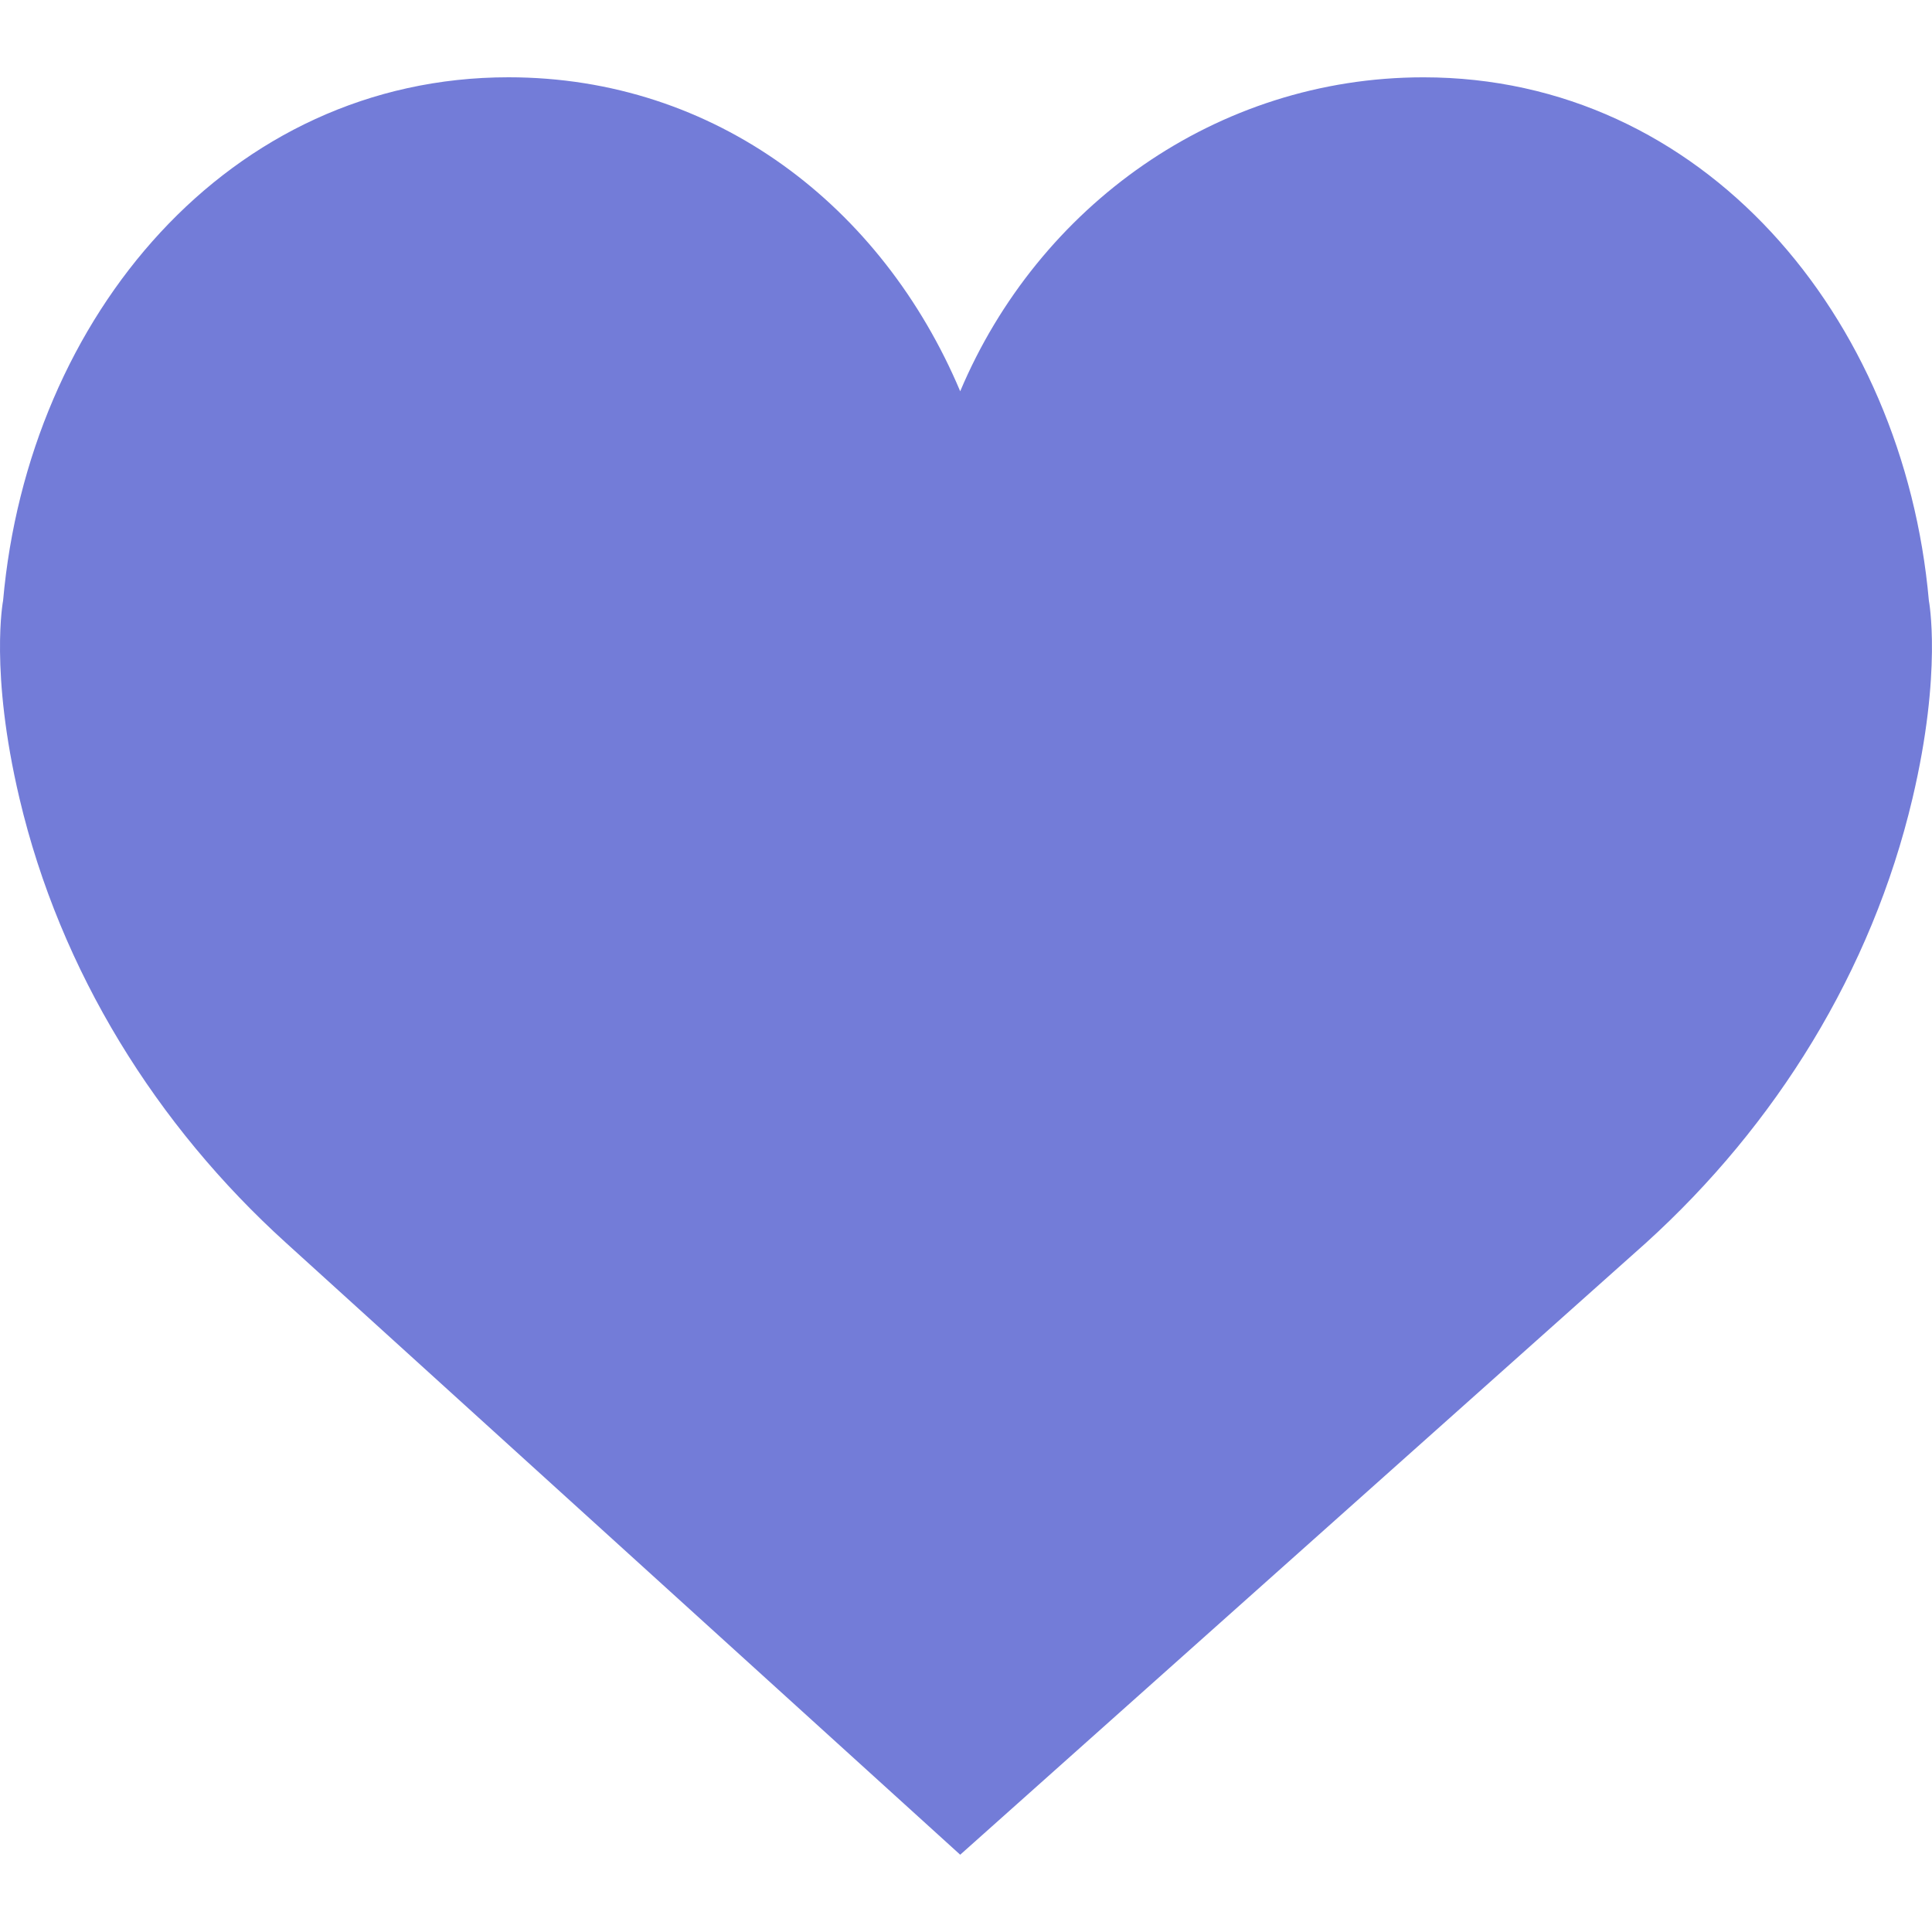
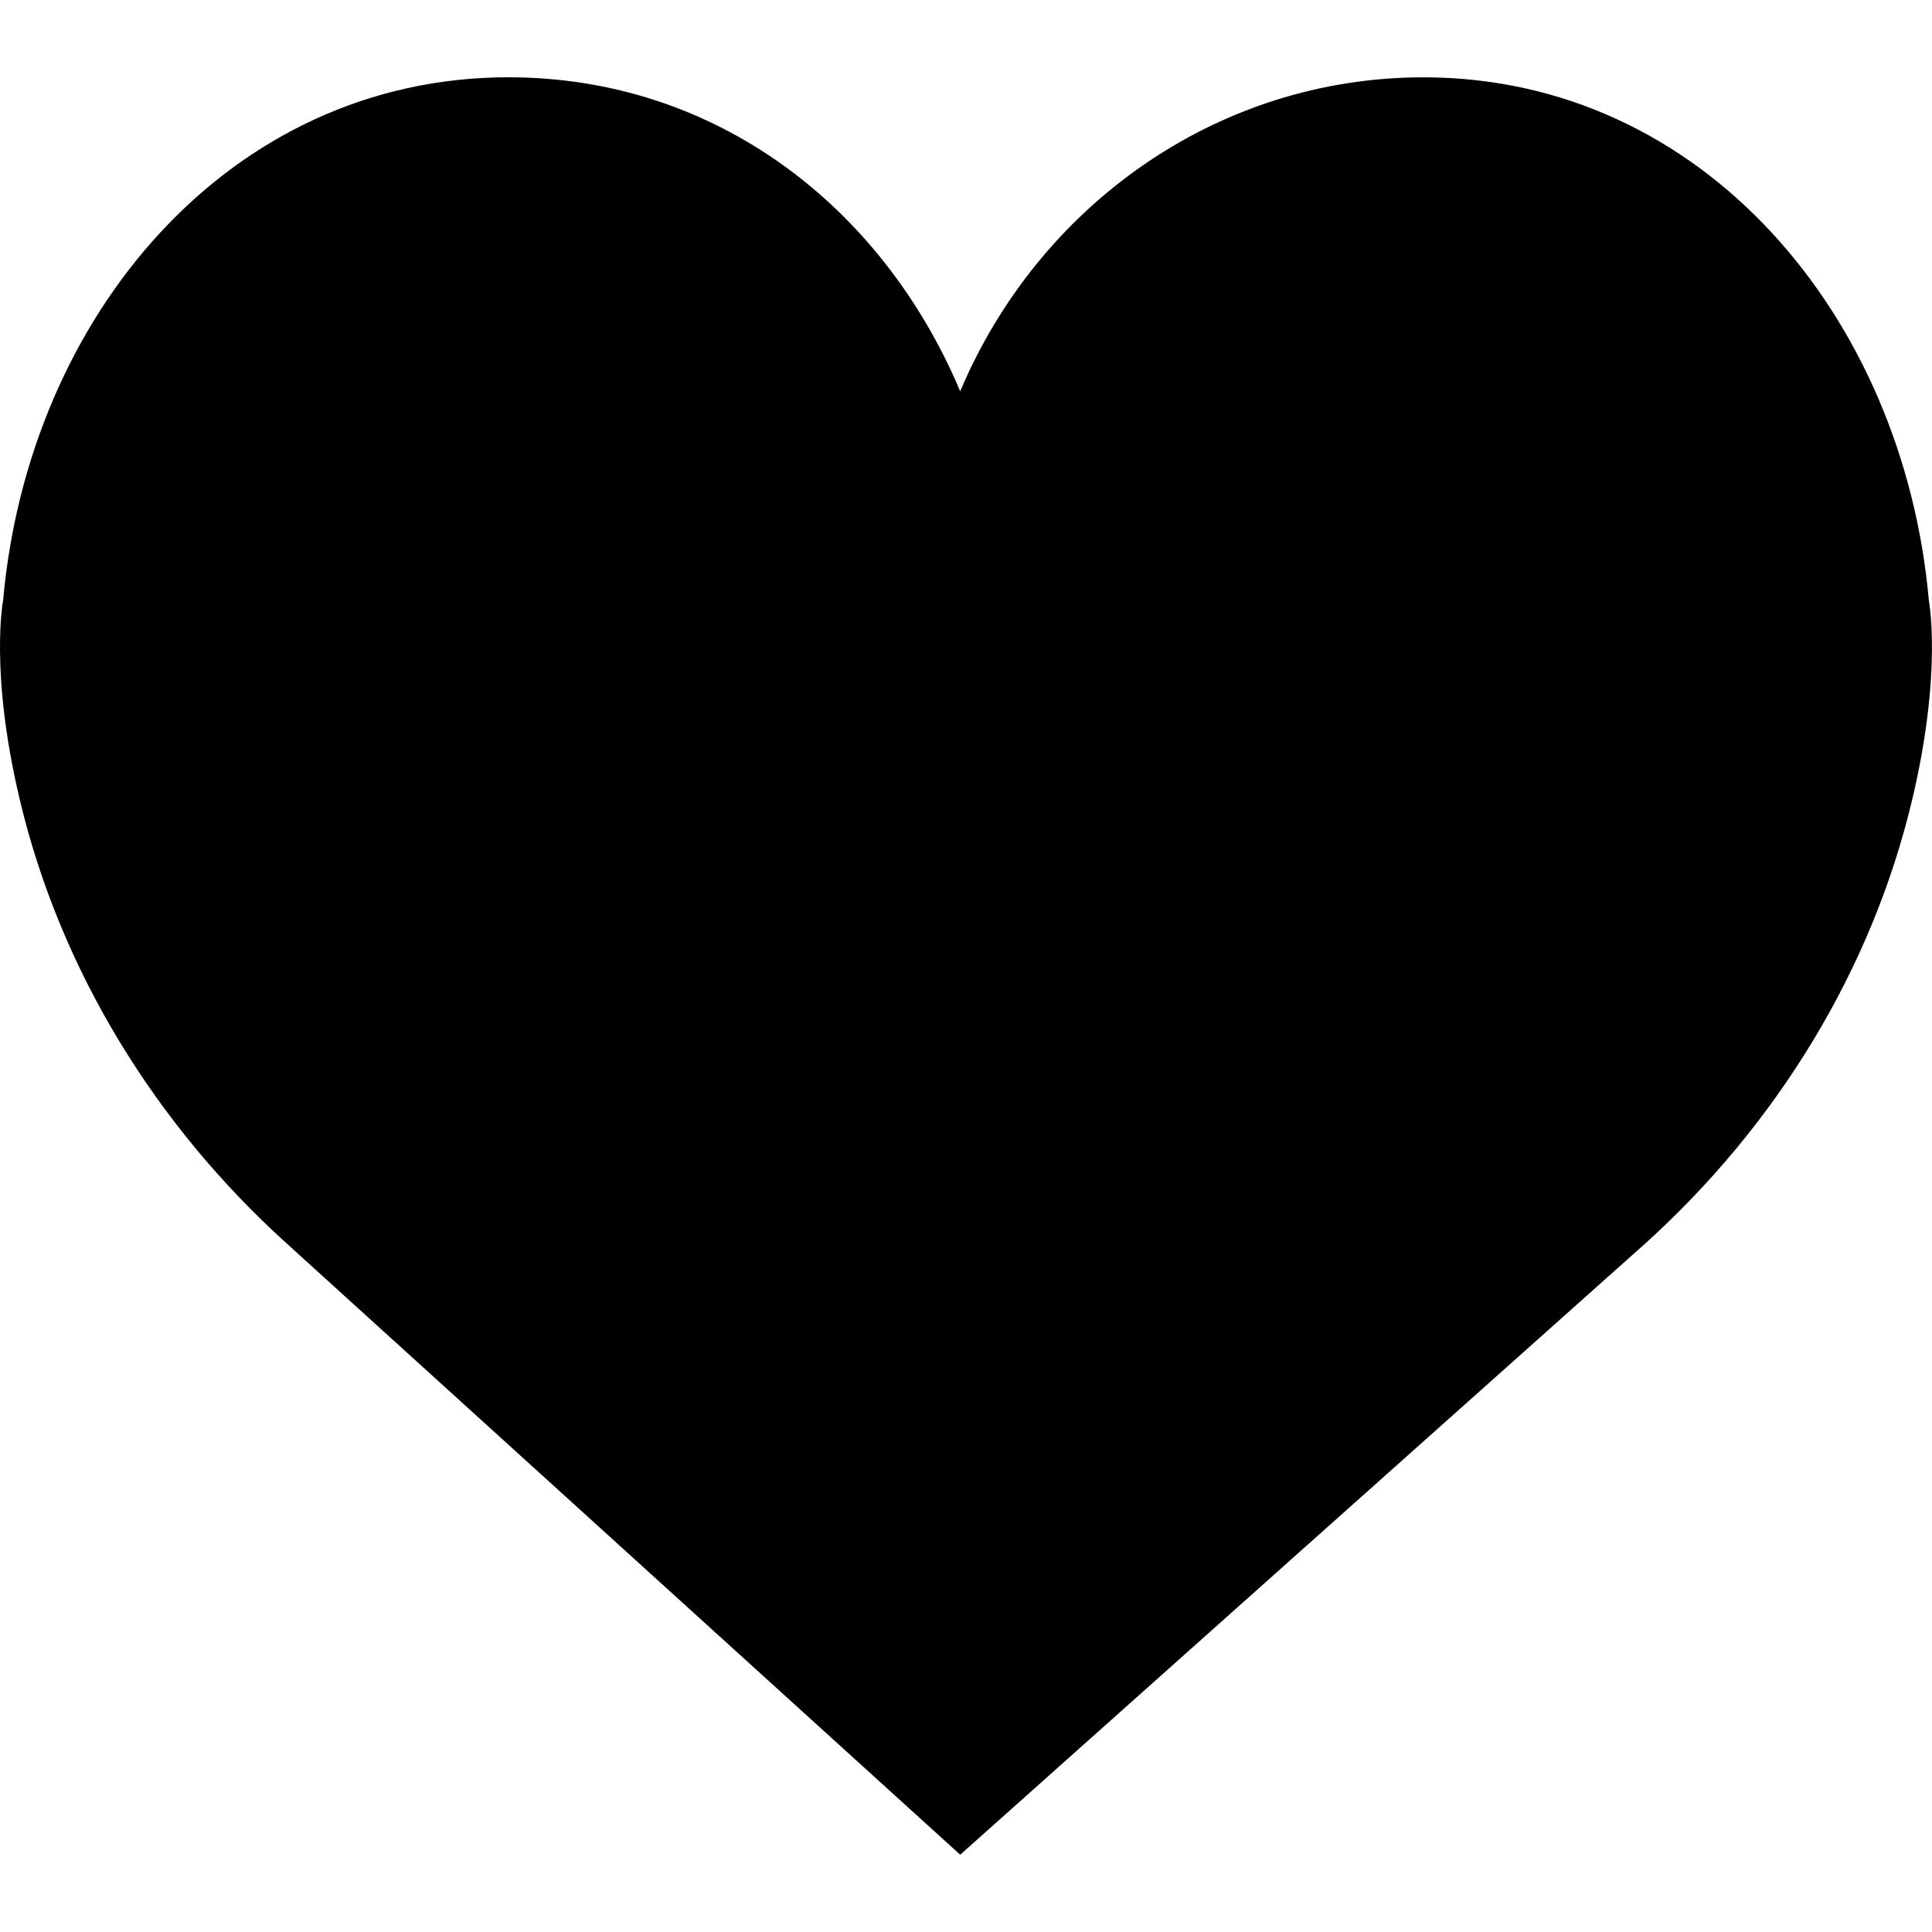
<svg xmlns="http://www.w3.org/2000/svg" version="1.1" id="Capa_1" x="0px" y="0px" viewBox="0 0 50 50" style="enable-background:new 0 0 50 50;" xml:space="preserve">
-   <path style="fill:#737cd8;" d="M24.85,10.126c2.018-4.783,6.628-8.125,11.99-8.125c7.223,0,12.425,6.179,13.079,13.543  c0,0,0.353,1.828-0.424,5.119c-1.058,4.482-3.545,8.464-6.898,11.503L24.85,48L7.402,32.165c-3.353-3.038-5.84-7.021-6.898-11.503  c-0.777-3.291-0.424-5.119-0.424-5.119C0.734,8.179,5.936,2,13.159,2C18.522,2,22.832,5.343,24.85,10.126z" />
+   <path style="fill:#000000;" d="M24.85,10.126c2.018-4.783,6.628-8.125,11.99-8.125c7.223,0,12.425,6.179,13.079,13.543  c0,0,0.353,1.828-0.424,5.119c-1.058,4.482-3.545,8.464-6.898,11.503L24.85,48L7.402,32.165c-3.353-3.038-5.84-7.021-6.898-11.503  c-0.777-3.291-0.424-5.119-0.424-5.119C0.734,8.179,5.936,2,13.159,2C18.522,2,22.832,5.343,24.85,10.126z" />
  <g>
</g>
  <g>
</g>
  <g>
</g>
  <g>
</g>
  <g>
</g>
  <g>
</g>
  <g>
</g>
  <g>
</g>
  <g>
</g>
  <g>
</g>
  <g>
</g>
  <g>
</g>
  <g>
</g>
  <g>
</g>
  <g>
</g>
</svg>
